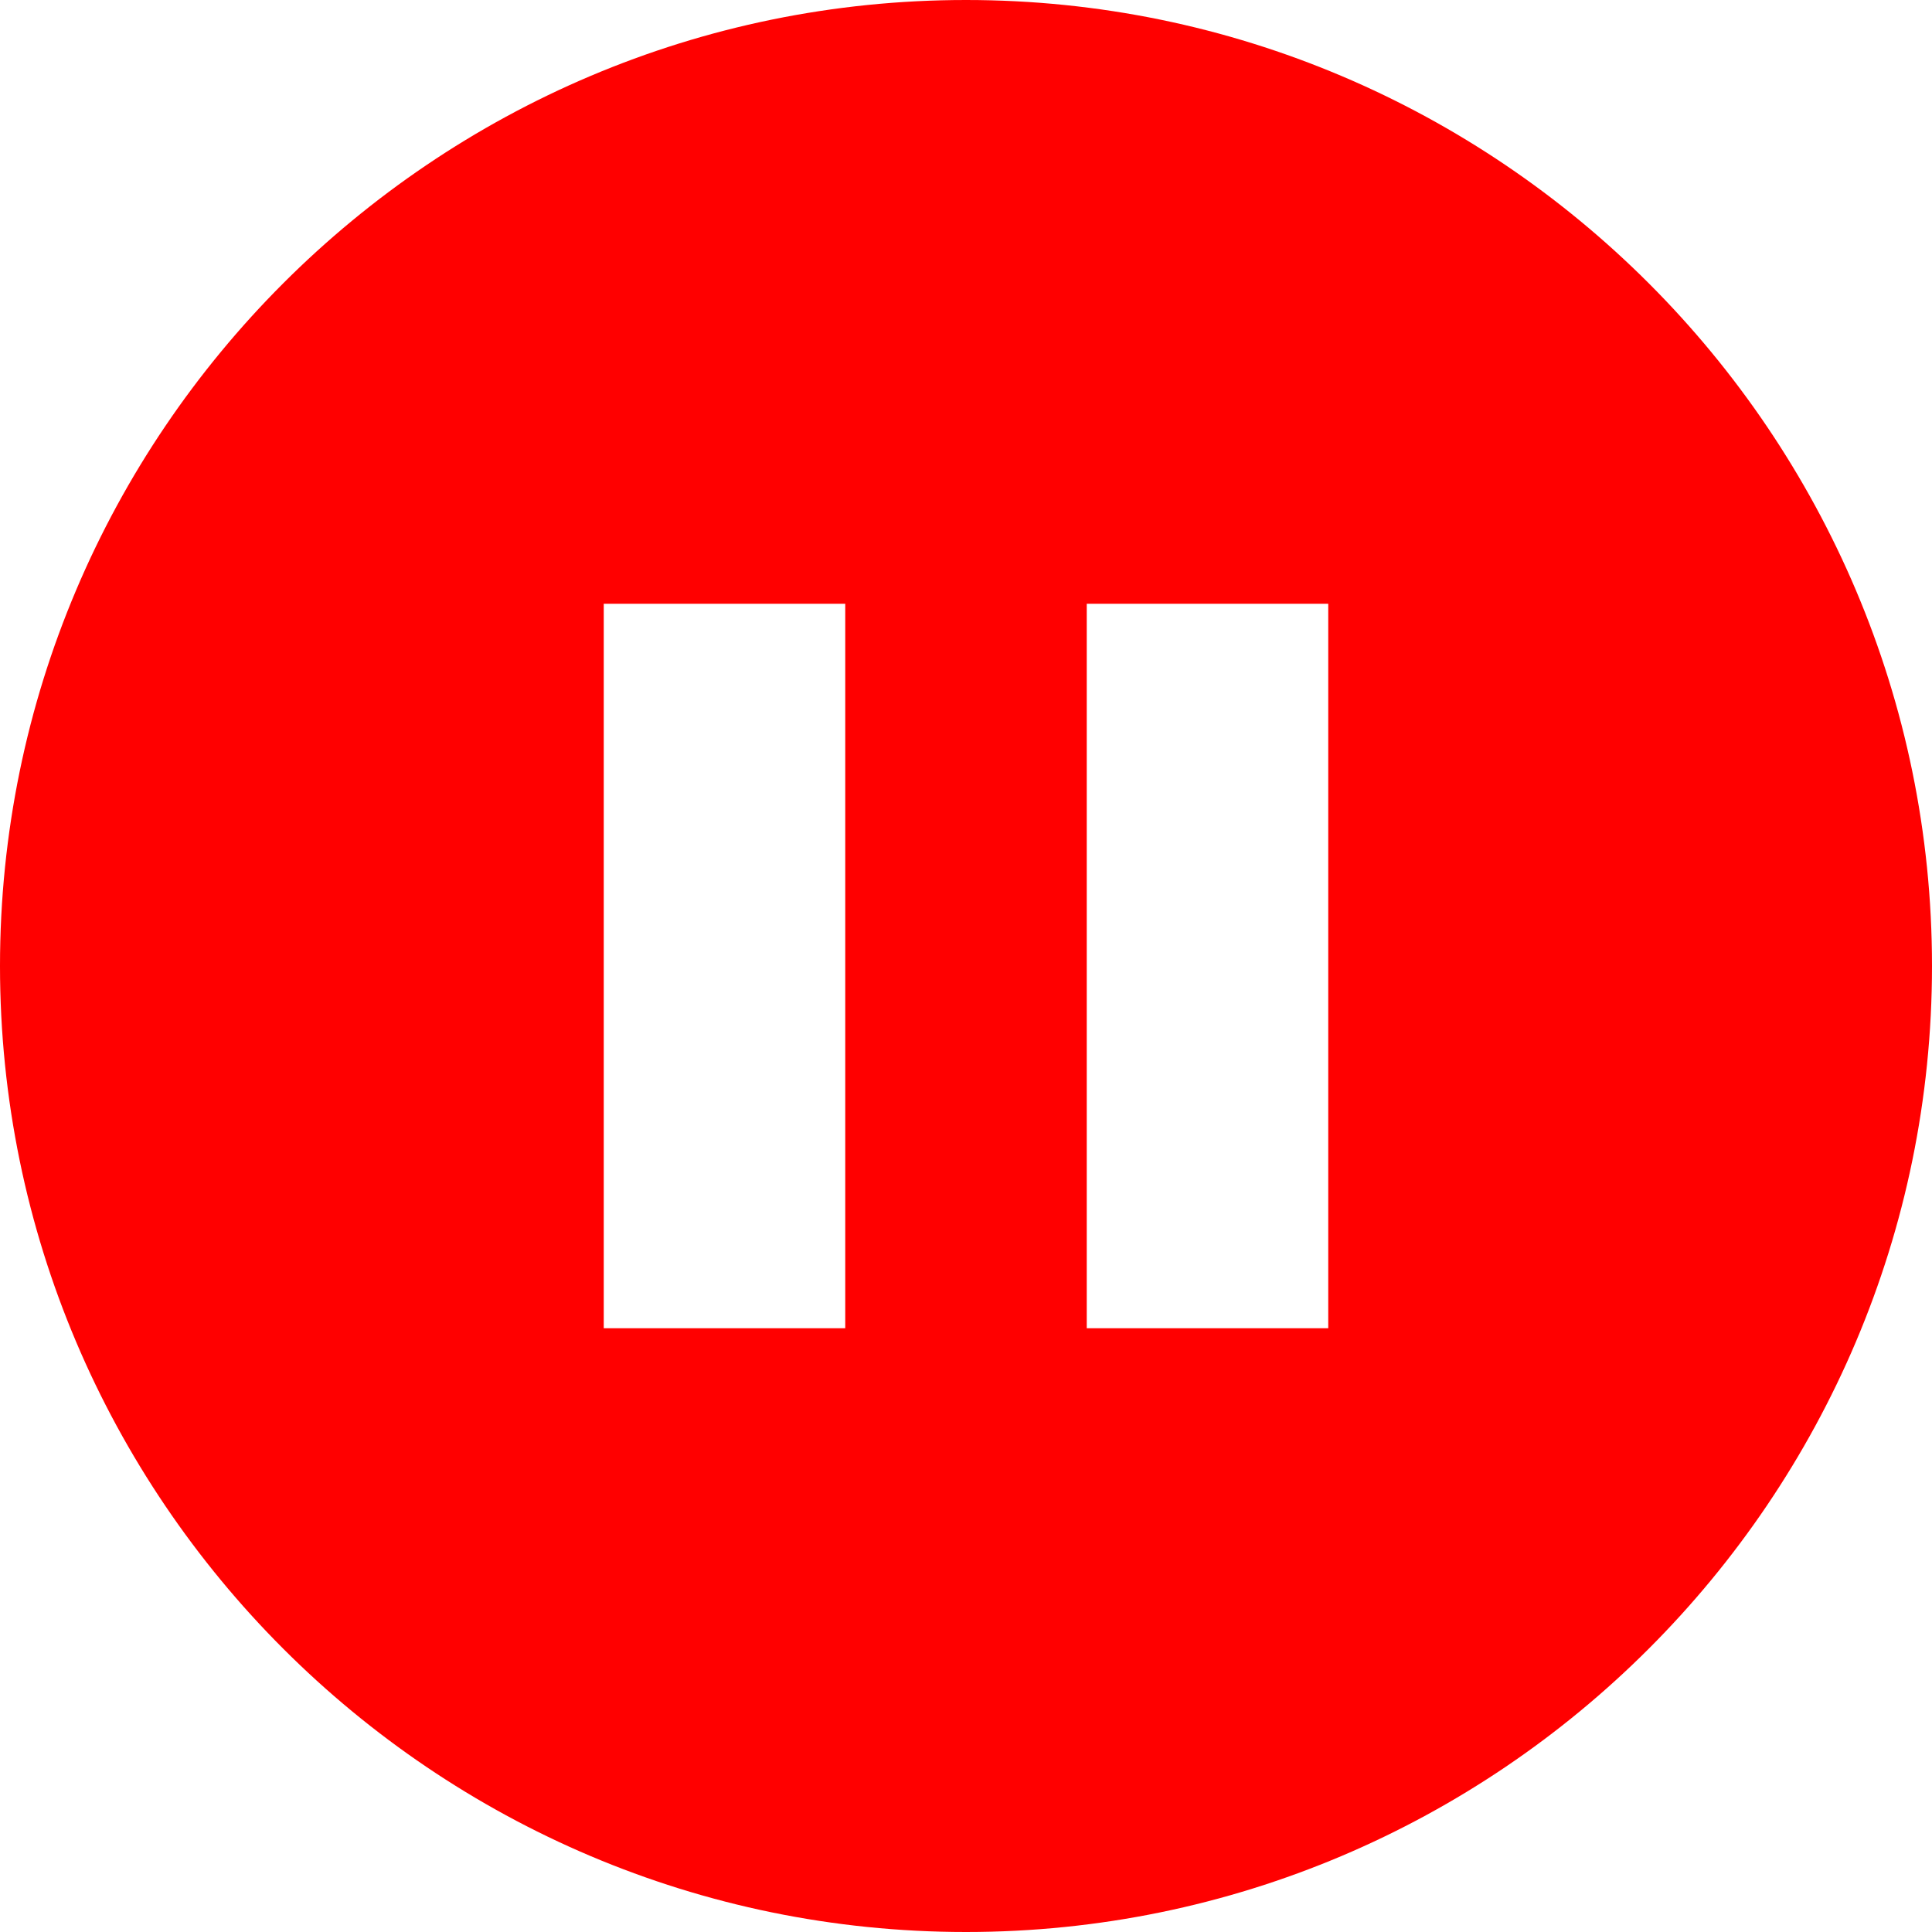
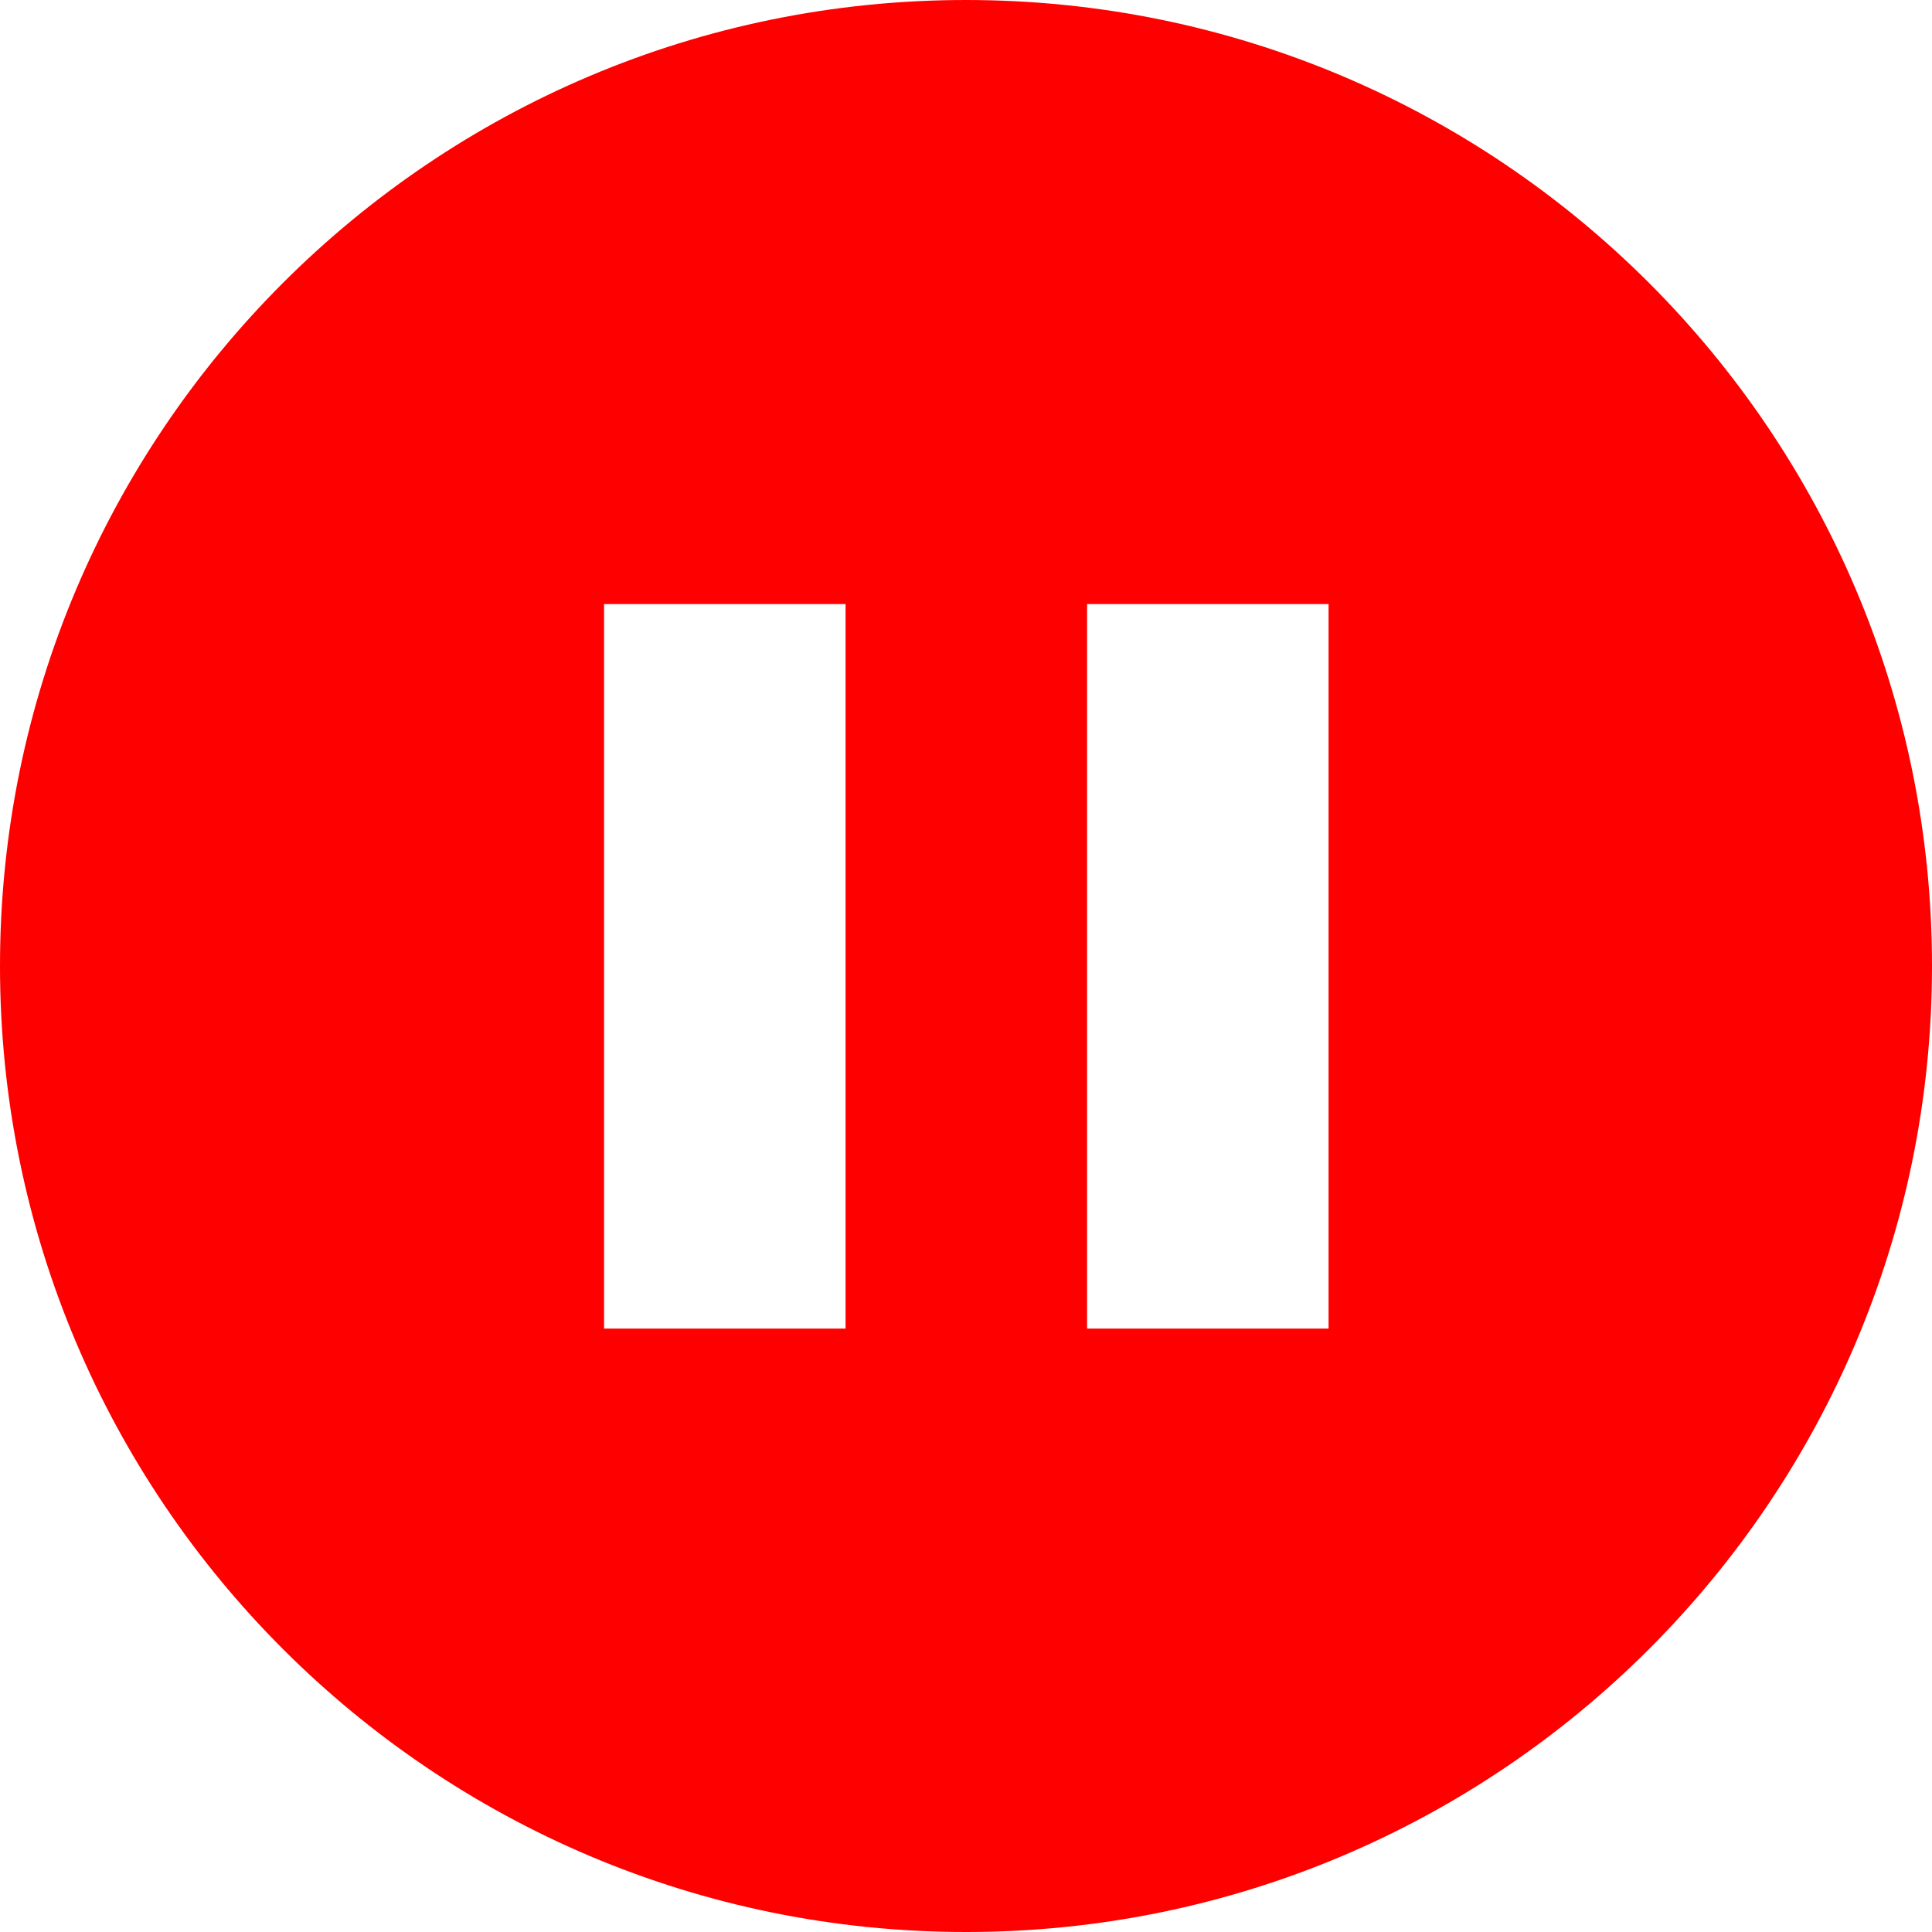
- <svg xmlns="http://www.w3.org/2000/svg" id="Capa_1" enable-background="new 0 0 565.648 565.648" height="512px" viewBox="0 0 565.648 565.648" width="512px">
-   <g>
-     <path d="m282.824 0c-155.947 0-282.824 126.877-282.824 282.824s126.877 282.824 282.824 282.824 282.824-126.877 282.824-282.824-126.877-282.824-282.824-282.824zm-35.353 388.883h-70.706v-212.118h70.706zm141.412 0h-70.706v-212.118h70.706z" data-original="#000000" class="active-path" data-old_color="#000000" fill="#FF0000" />
+ <svg xmlns="http://www.w3.org/2000/svg" viewBox="0 0 30 30">
+   <defs>
+     <style>.cls-1{fill:red;}</style>
+   </defs>
+   <g id="Layer_2" data-name="Layer 2">
+     <g id="Layer">
+       <path class="cls-1" d="M15,0A15,15,0,1,0,30,15,15,15,0,0,0,15,0ZM13.13,20.63H9.38V9.38h3.75Zm7.5,0H16.88V9.38h3.75Z" />
+     </g>
  </g>
</svg>
